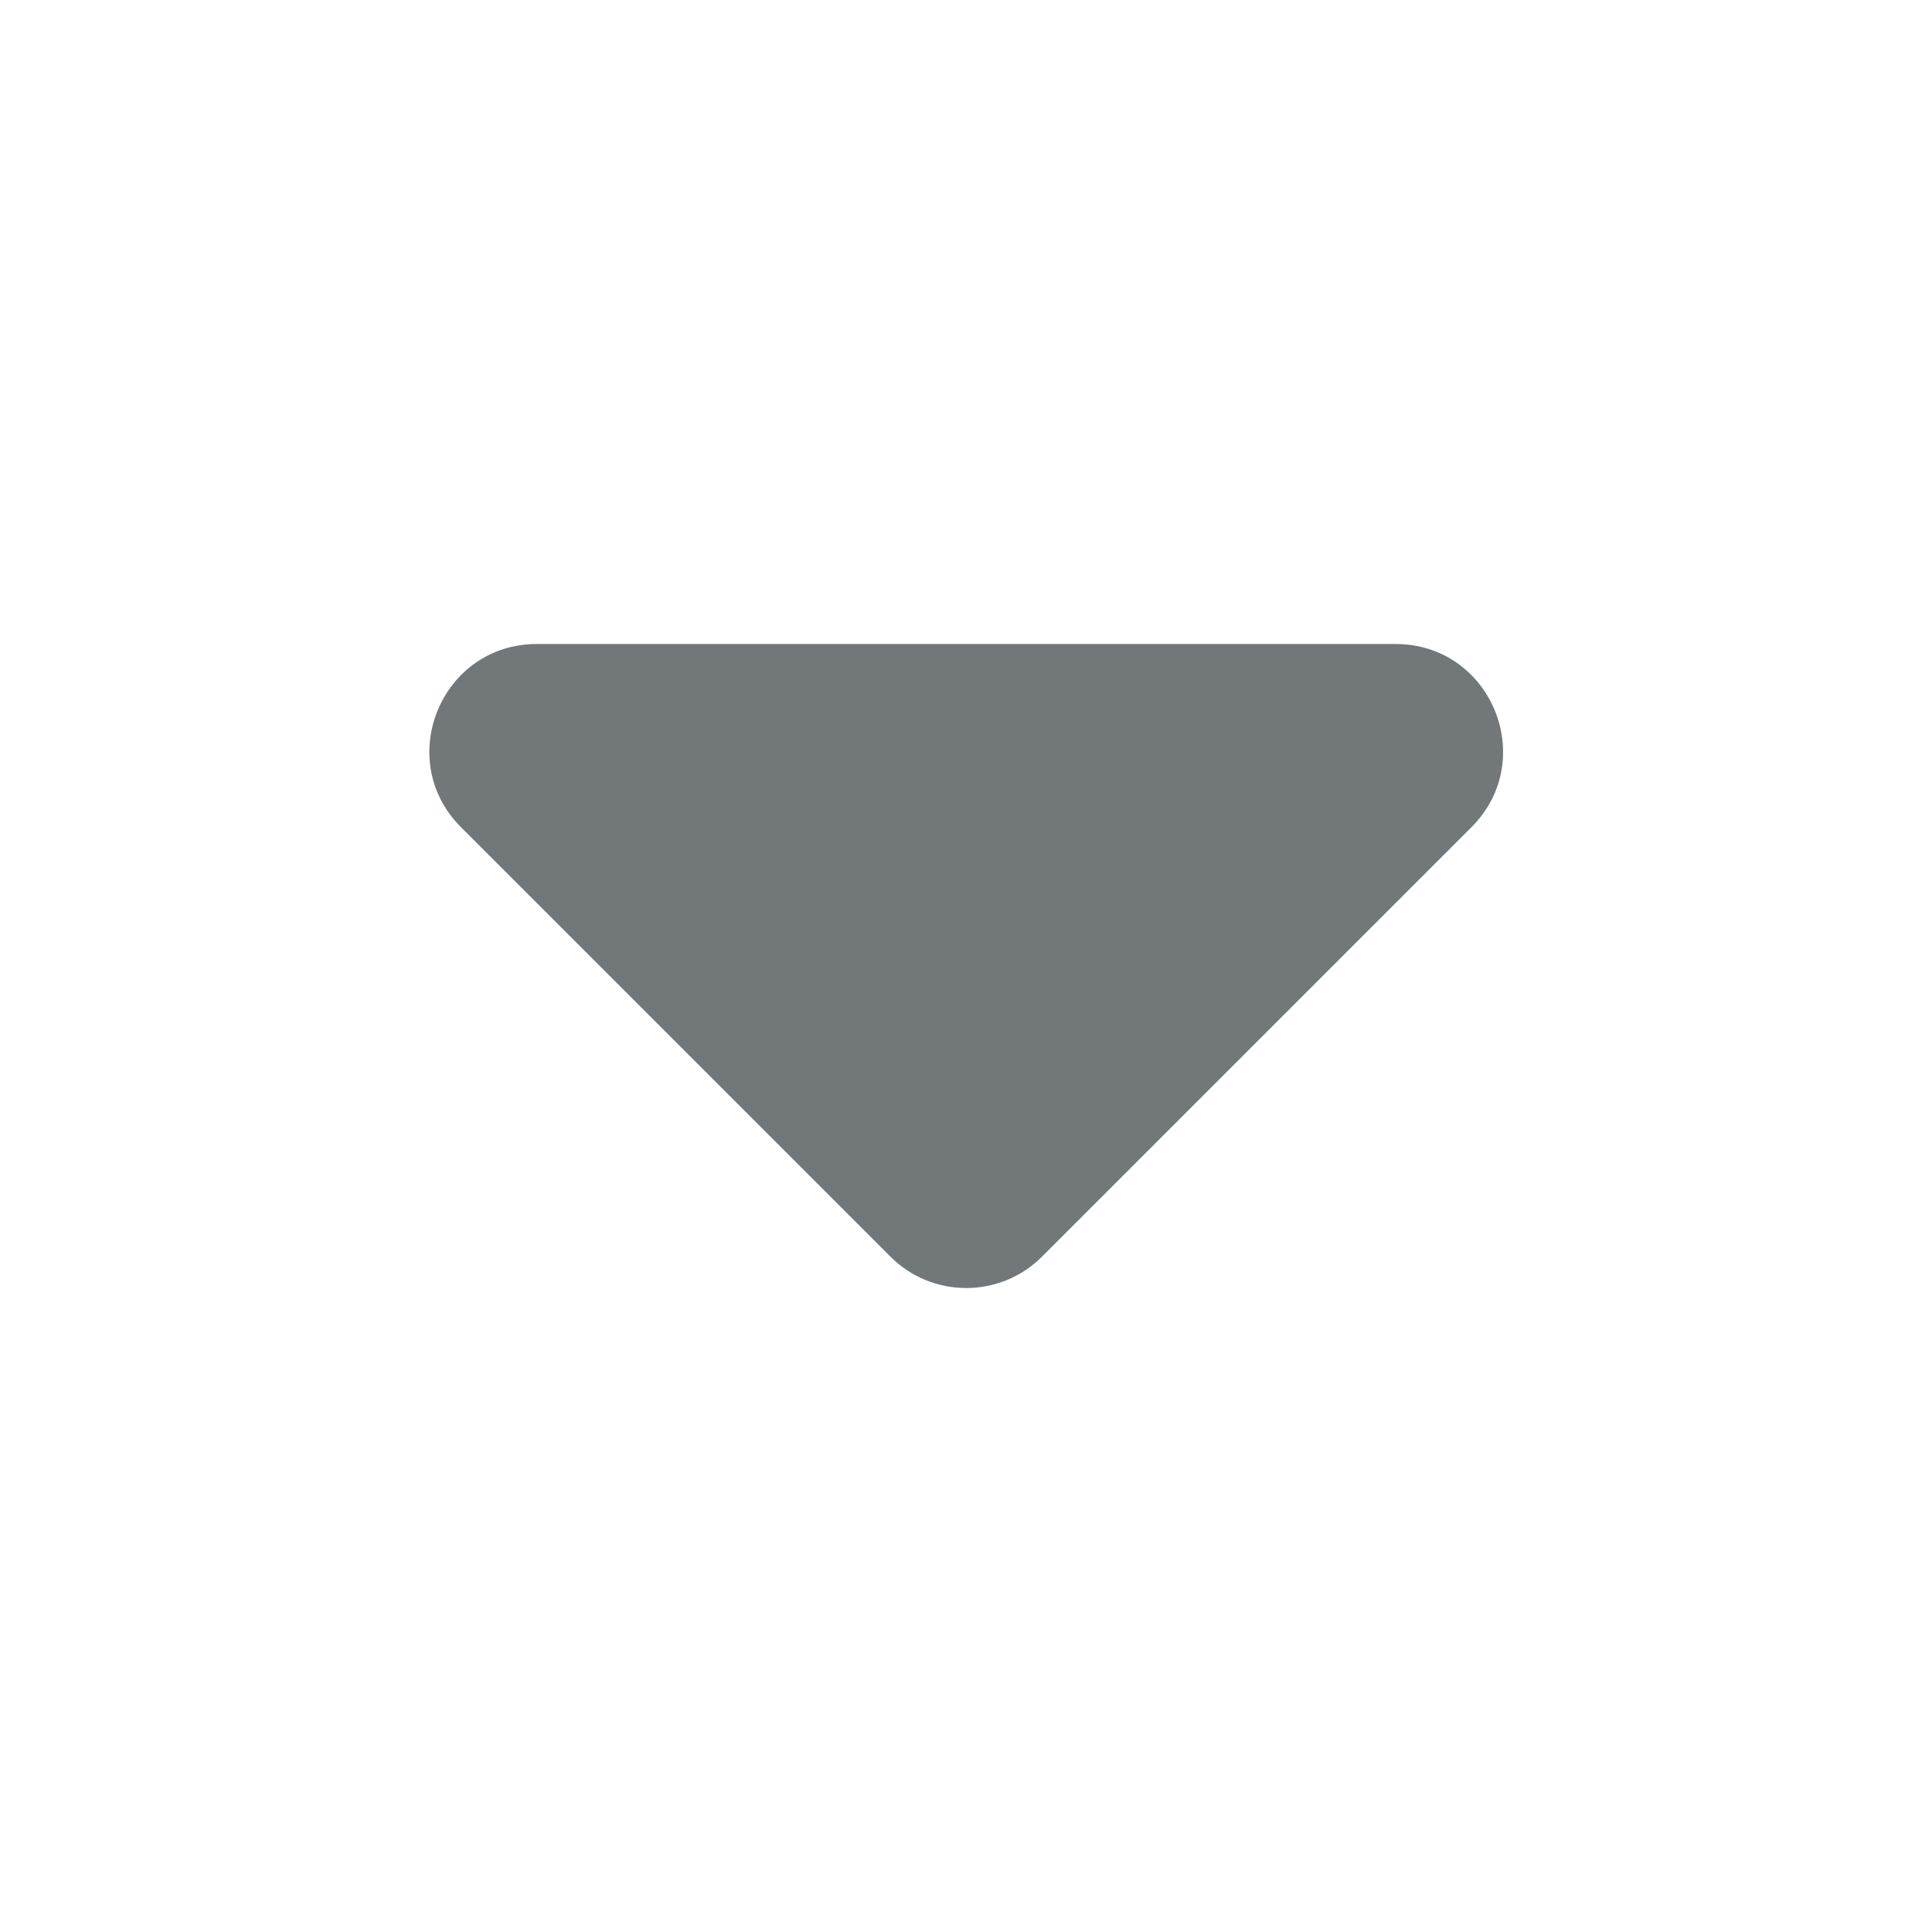
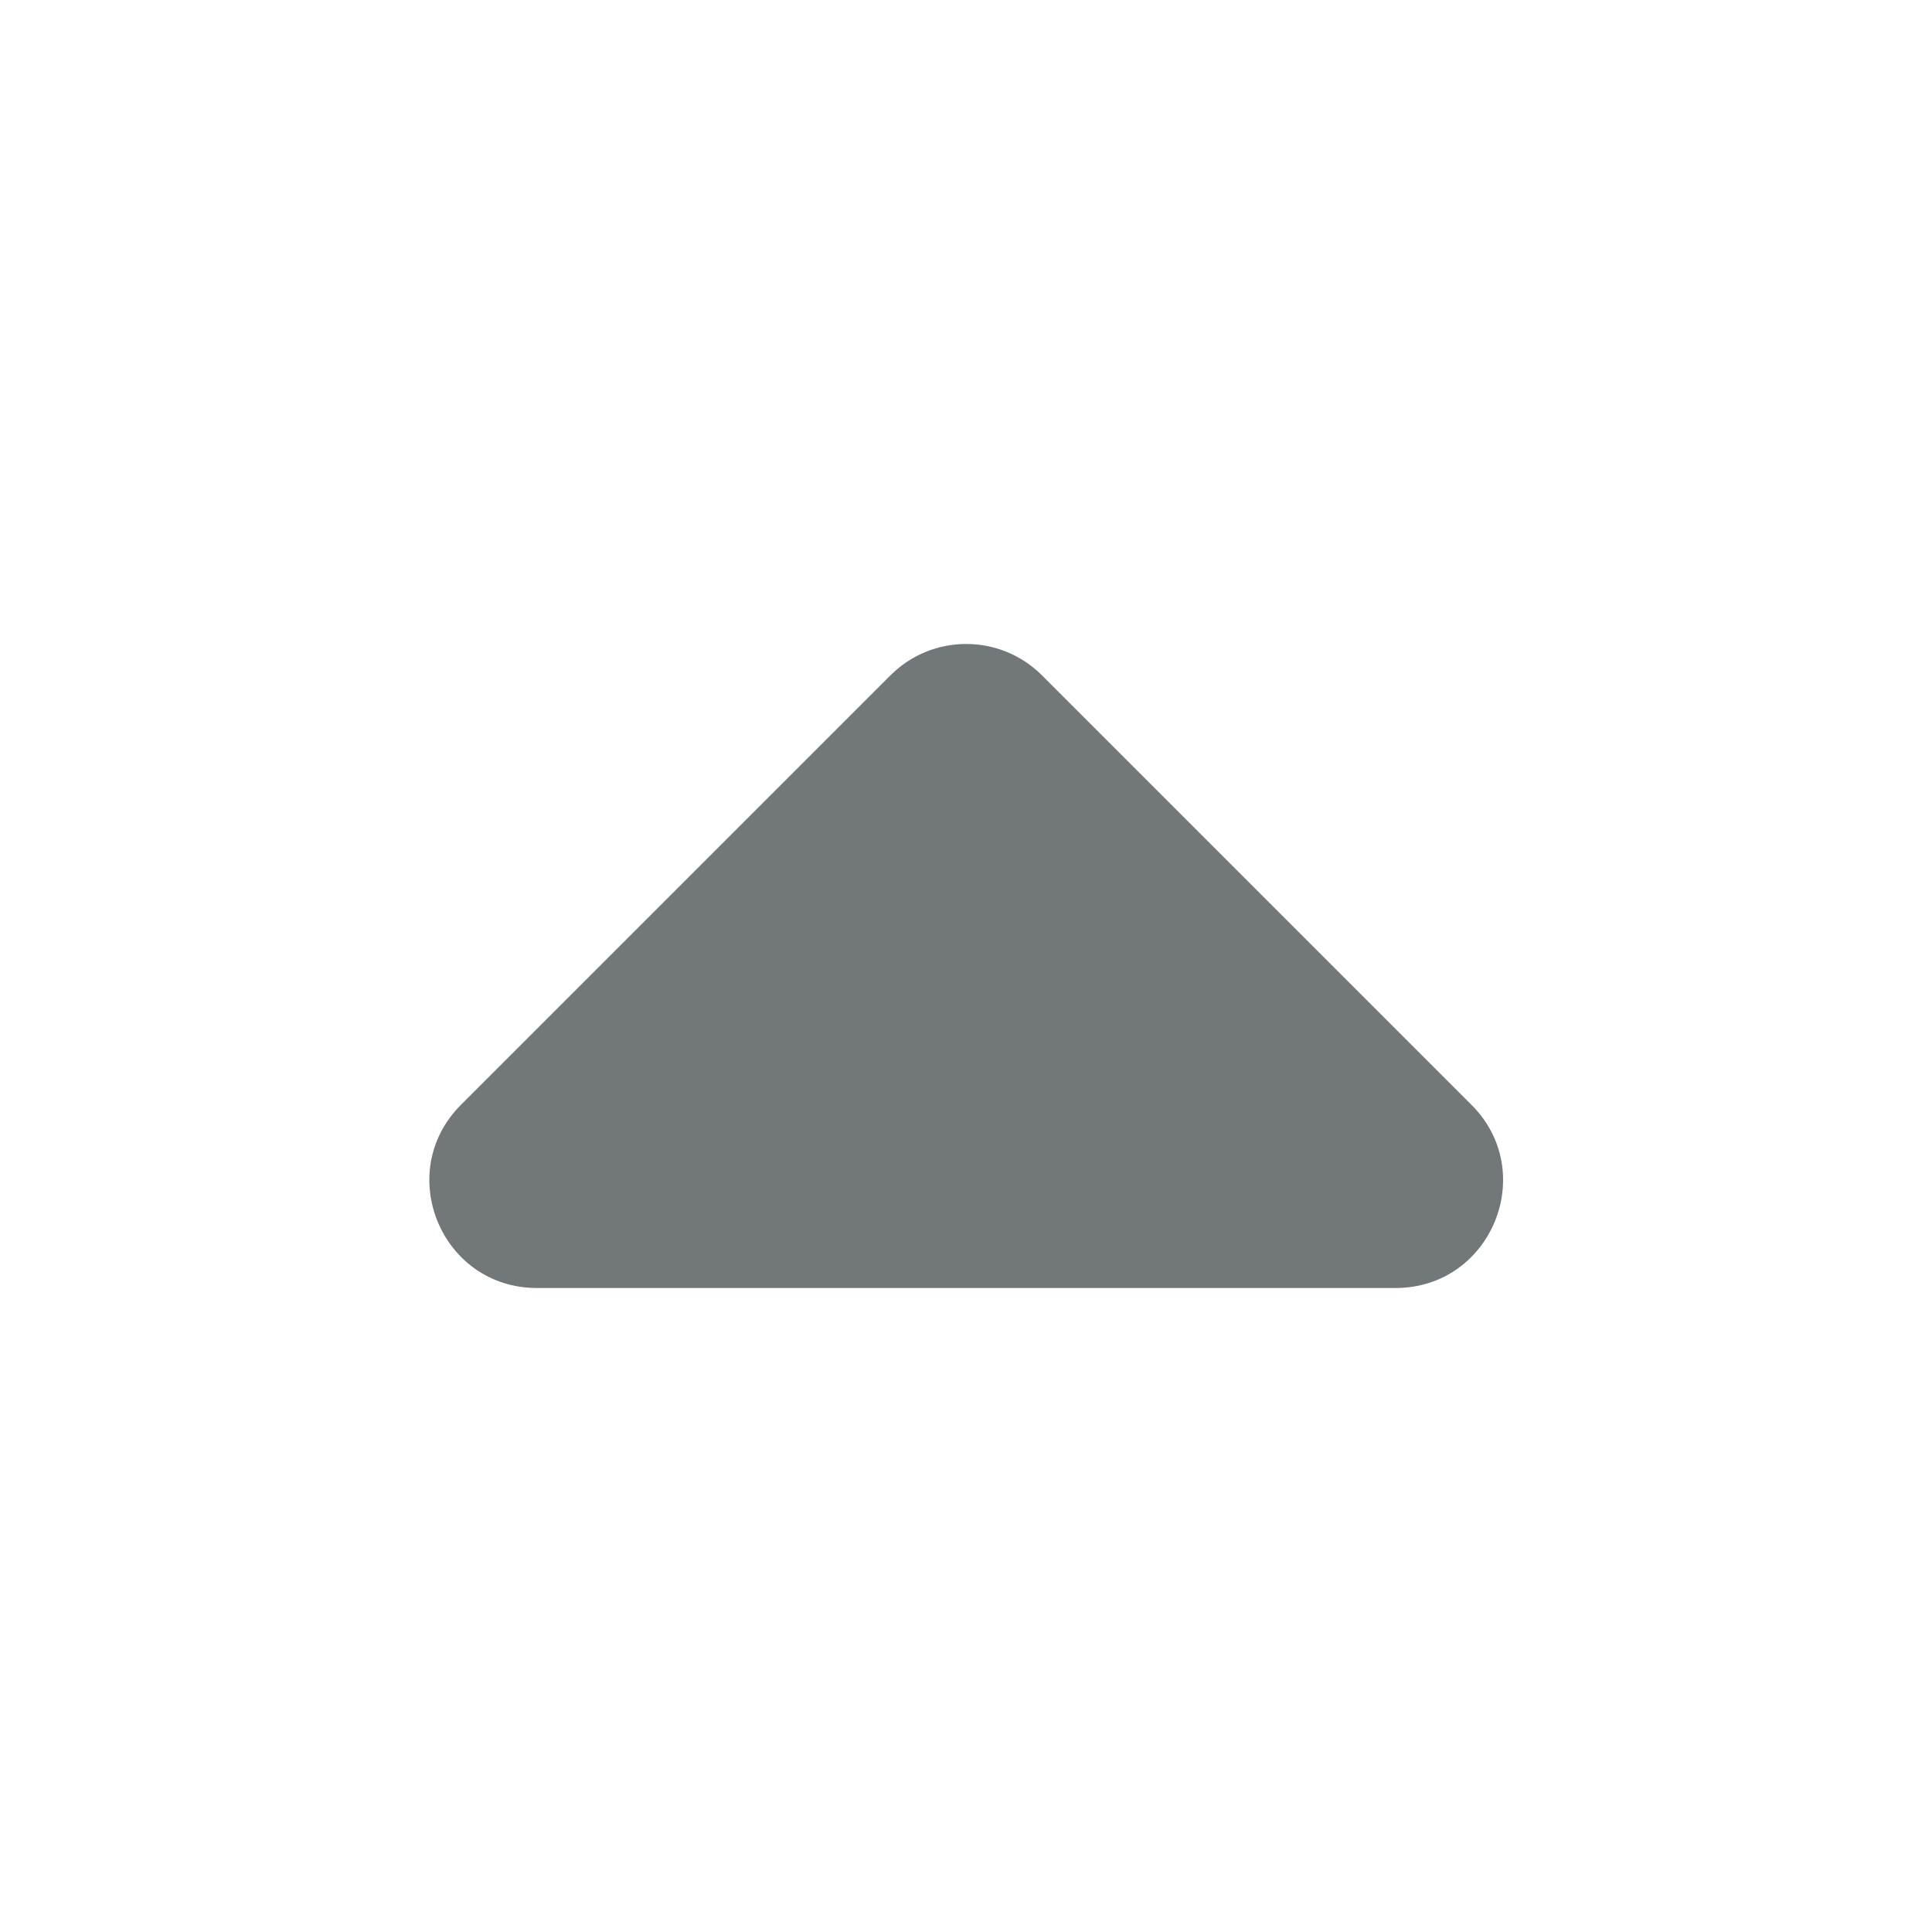
<svg xmlns="http://www.w3.org/2000/svg" width="18px" height="18px" viewBox="0 0 18 18" version="1.1">
  <defs />
-   <g id="Page-1" stroke="none" stroke-width="1" fill="none" fill-rule="evenodd">
-     <g id="icon_arrowfill_small_t3_18" fill="#72777A">
-       <path d="M5.002,6 L5.002,6 L13.002,6 C13.893,6 14.339,7.077 13.709,7.707 L9.709,11.707 C9.319,12.098 8.685,12.098 8.295,11.707 L4.295,7.707 C3.665,7.077 4.111,6 5.002,6 L5.002,6 Z" />
+   <g id="Page-1" transform="matrix(1,0,0,-1,0,18)" style="fill:none;fill-rule:evenodd;stroke:none;stroke-width:1">
+     <g id="icon_arrowfill_small_t3_18" style="fill:#72777a">
+       <path d="m 5.002,6 0,0 8,0 c 0.891,0 1.337,1.077 0.707,1.707 L 9.709,11.707 c -0.391,0.391 -1.024,0.391 -1.414,0 l -4,-4 C 3.665,7.077 4.111,6 5.002,6 l 0,0 z" />
    </g>
  </g>
</svg>
